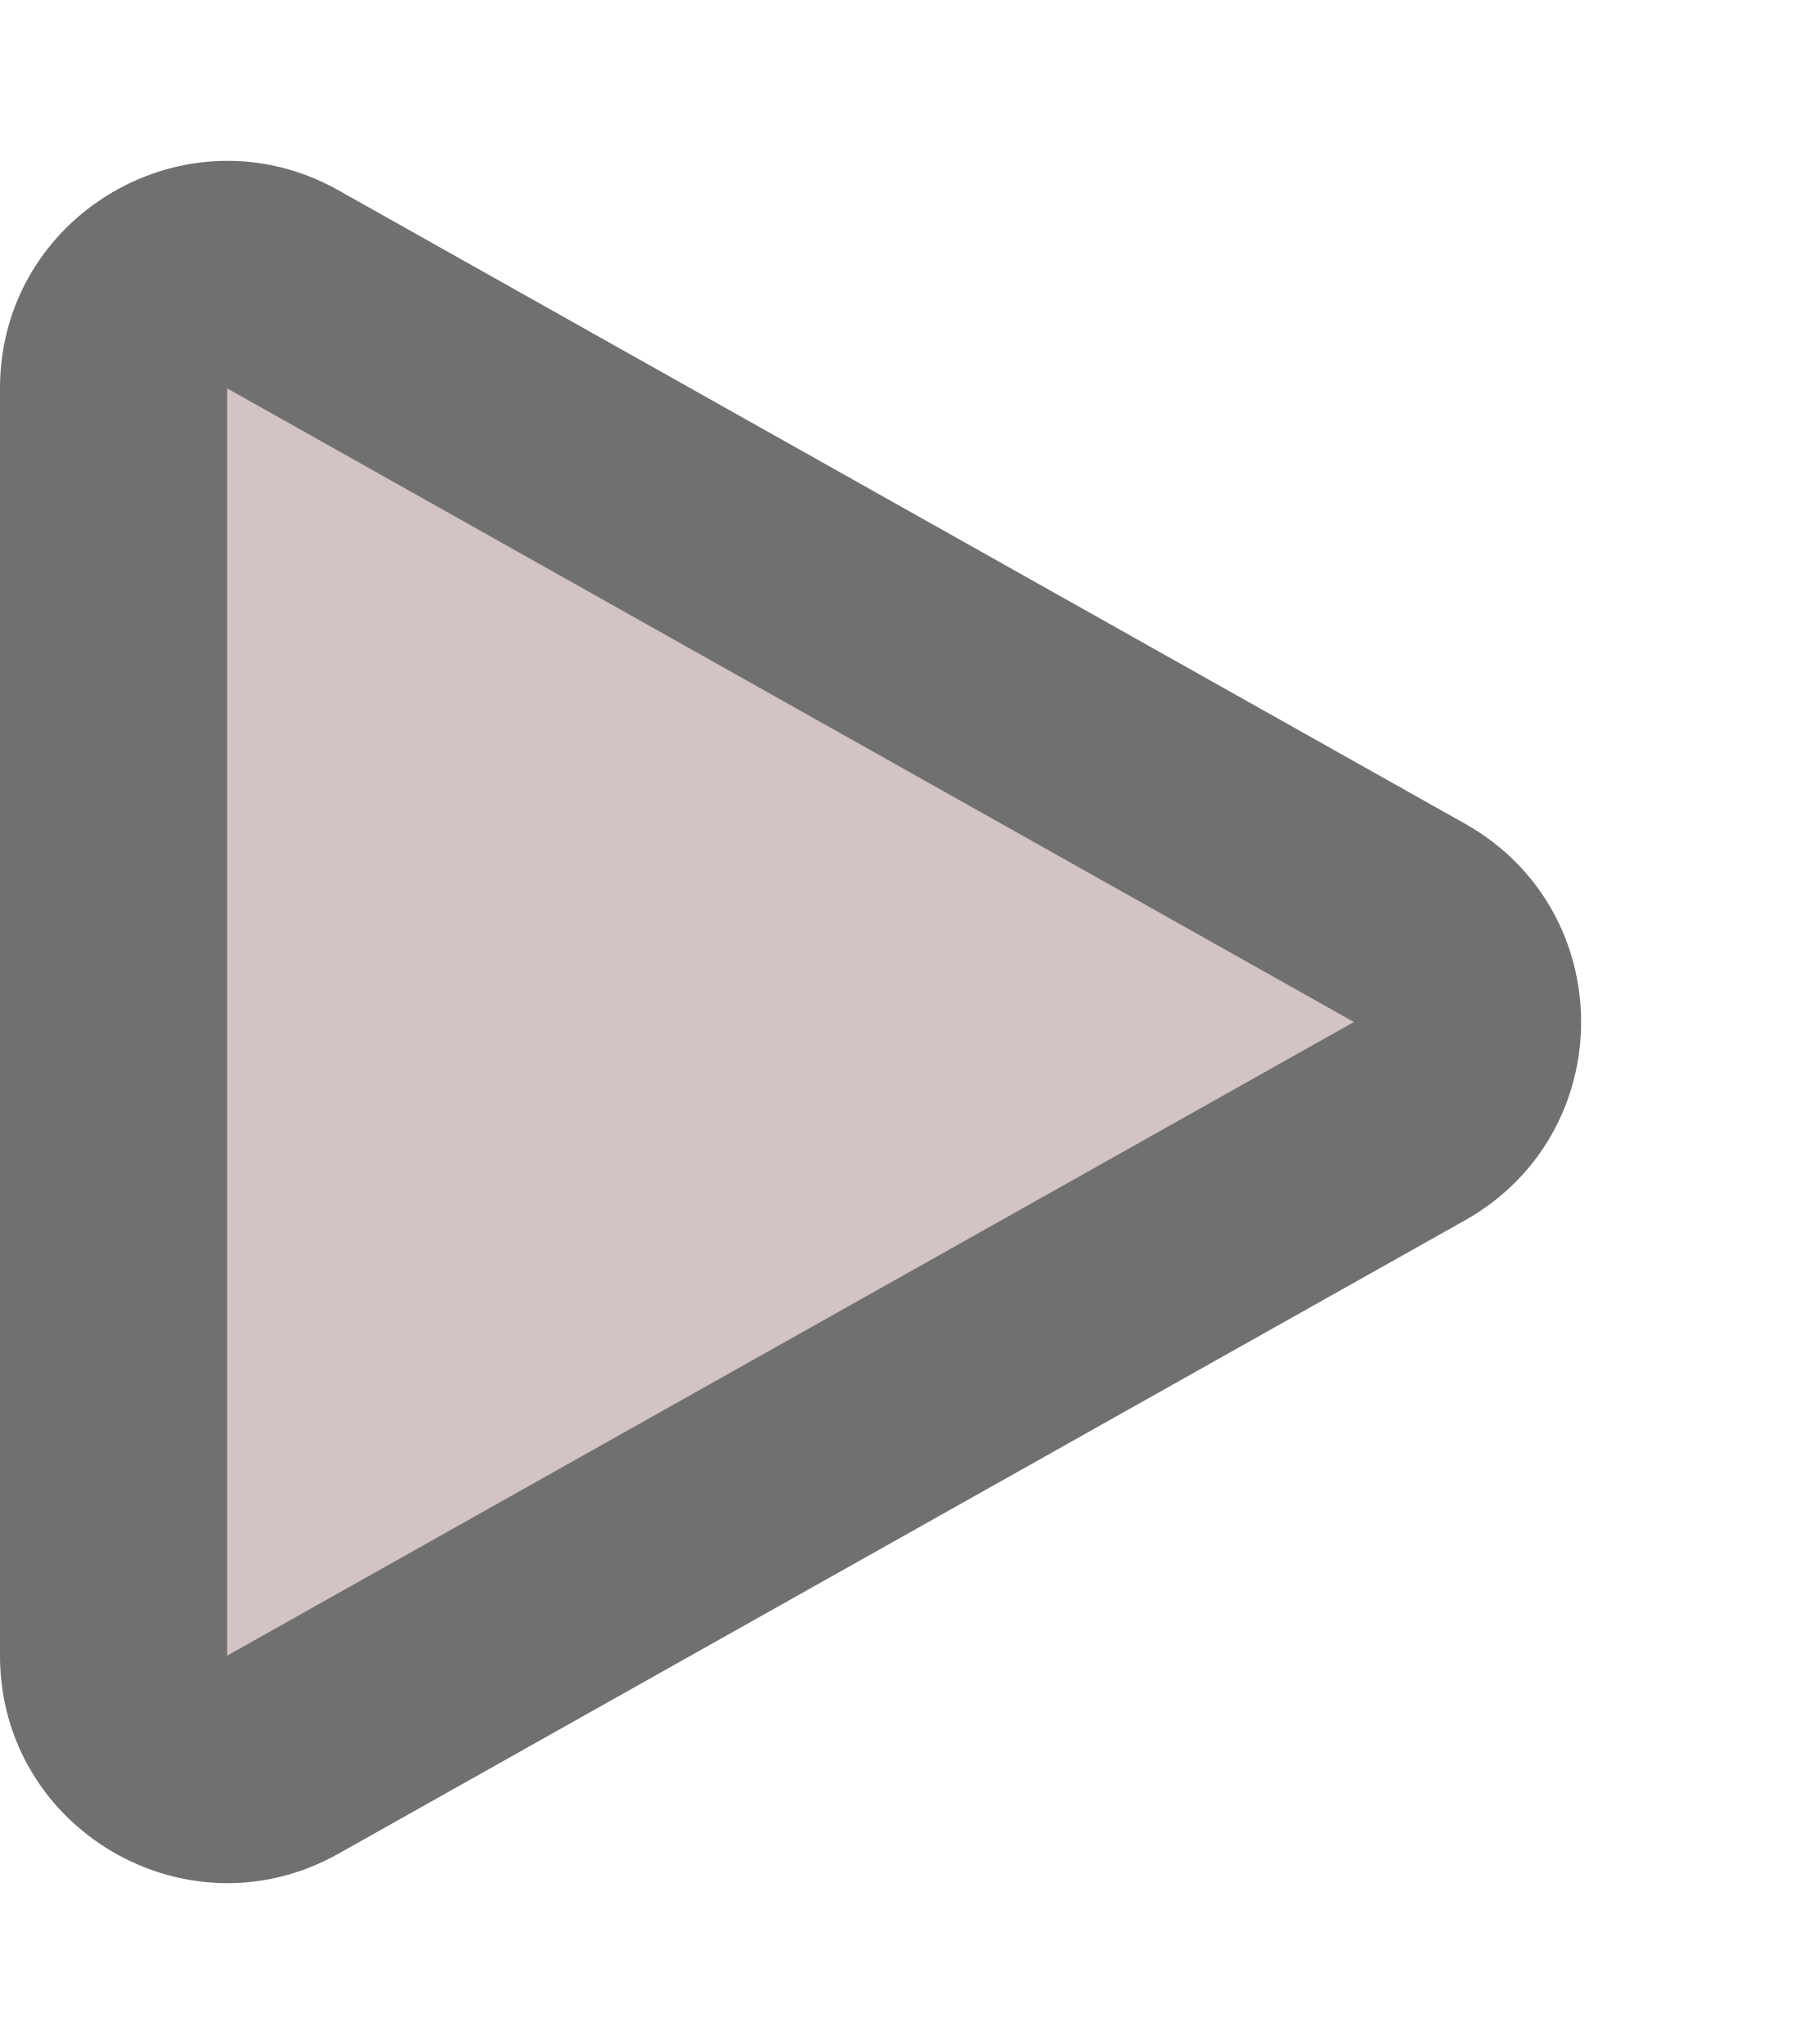
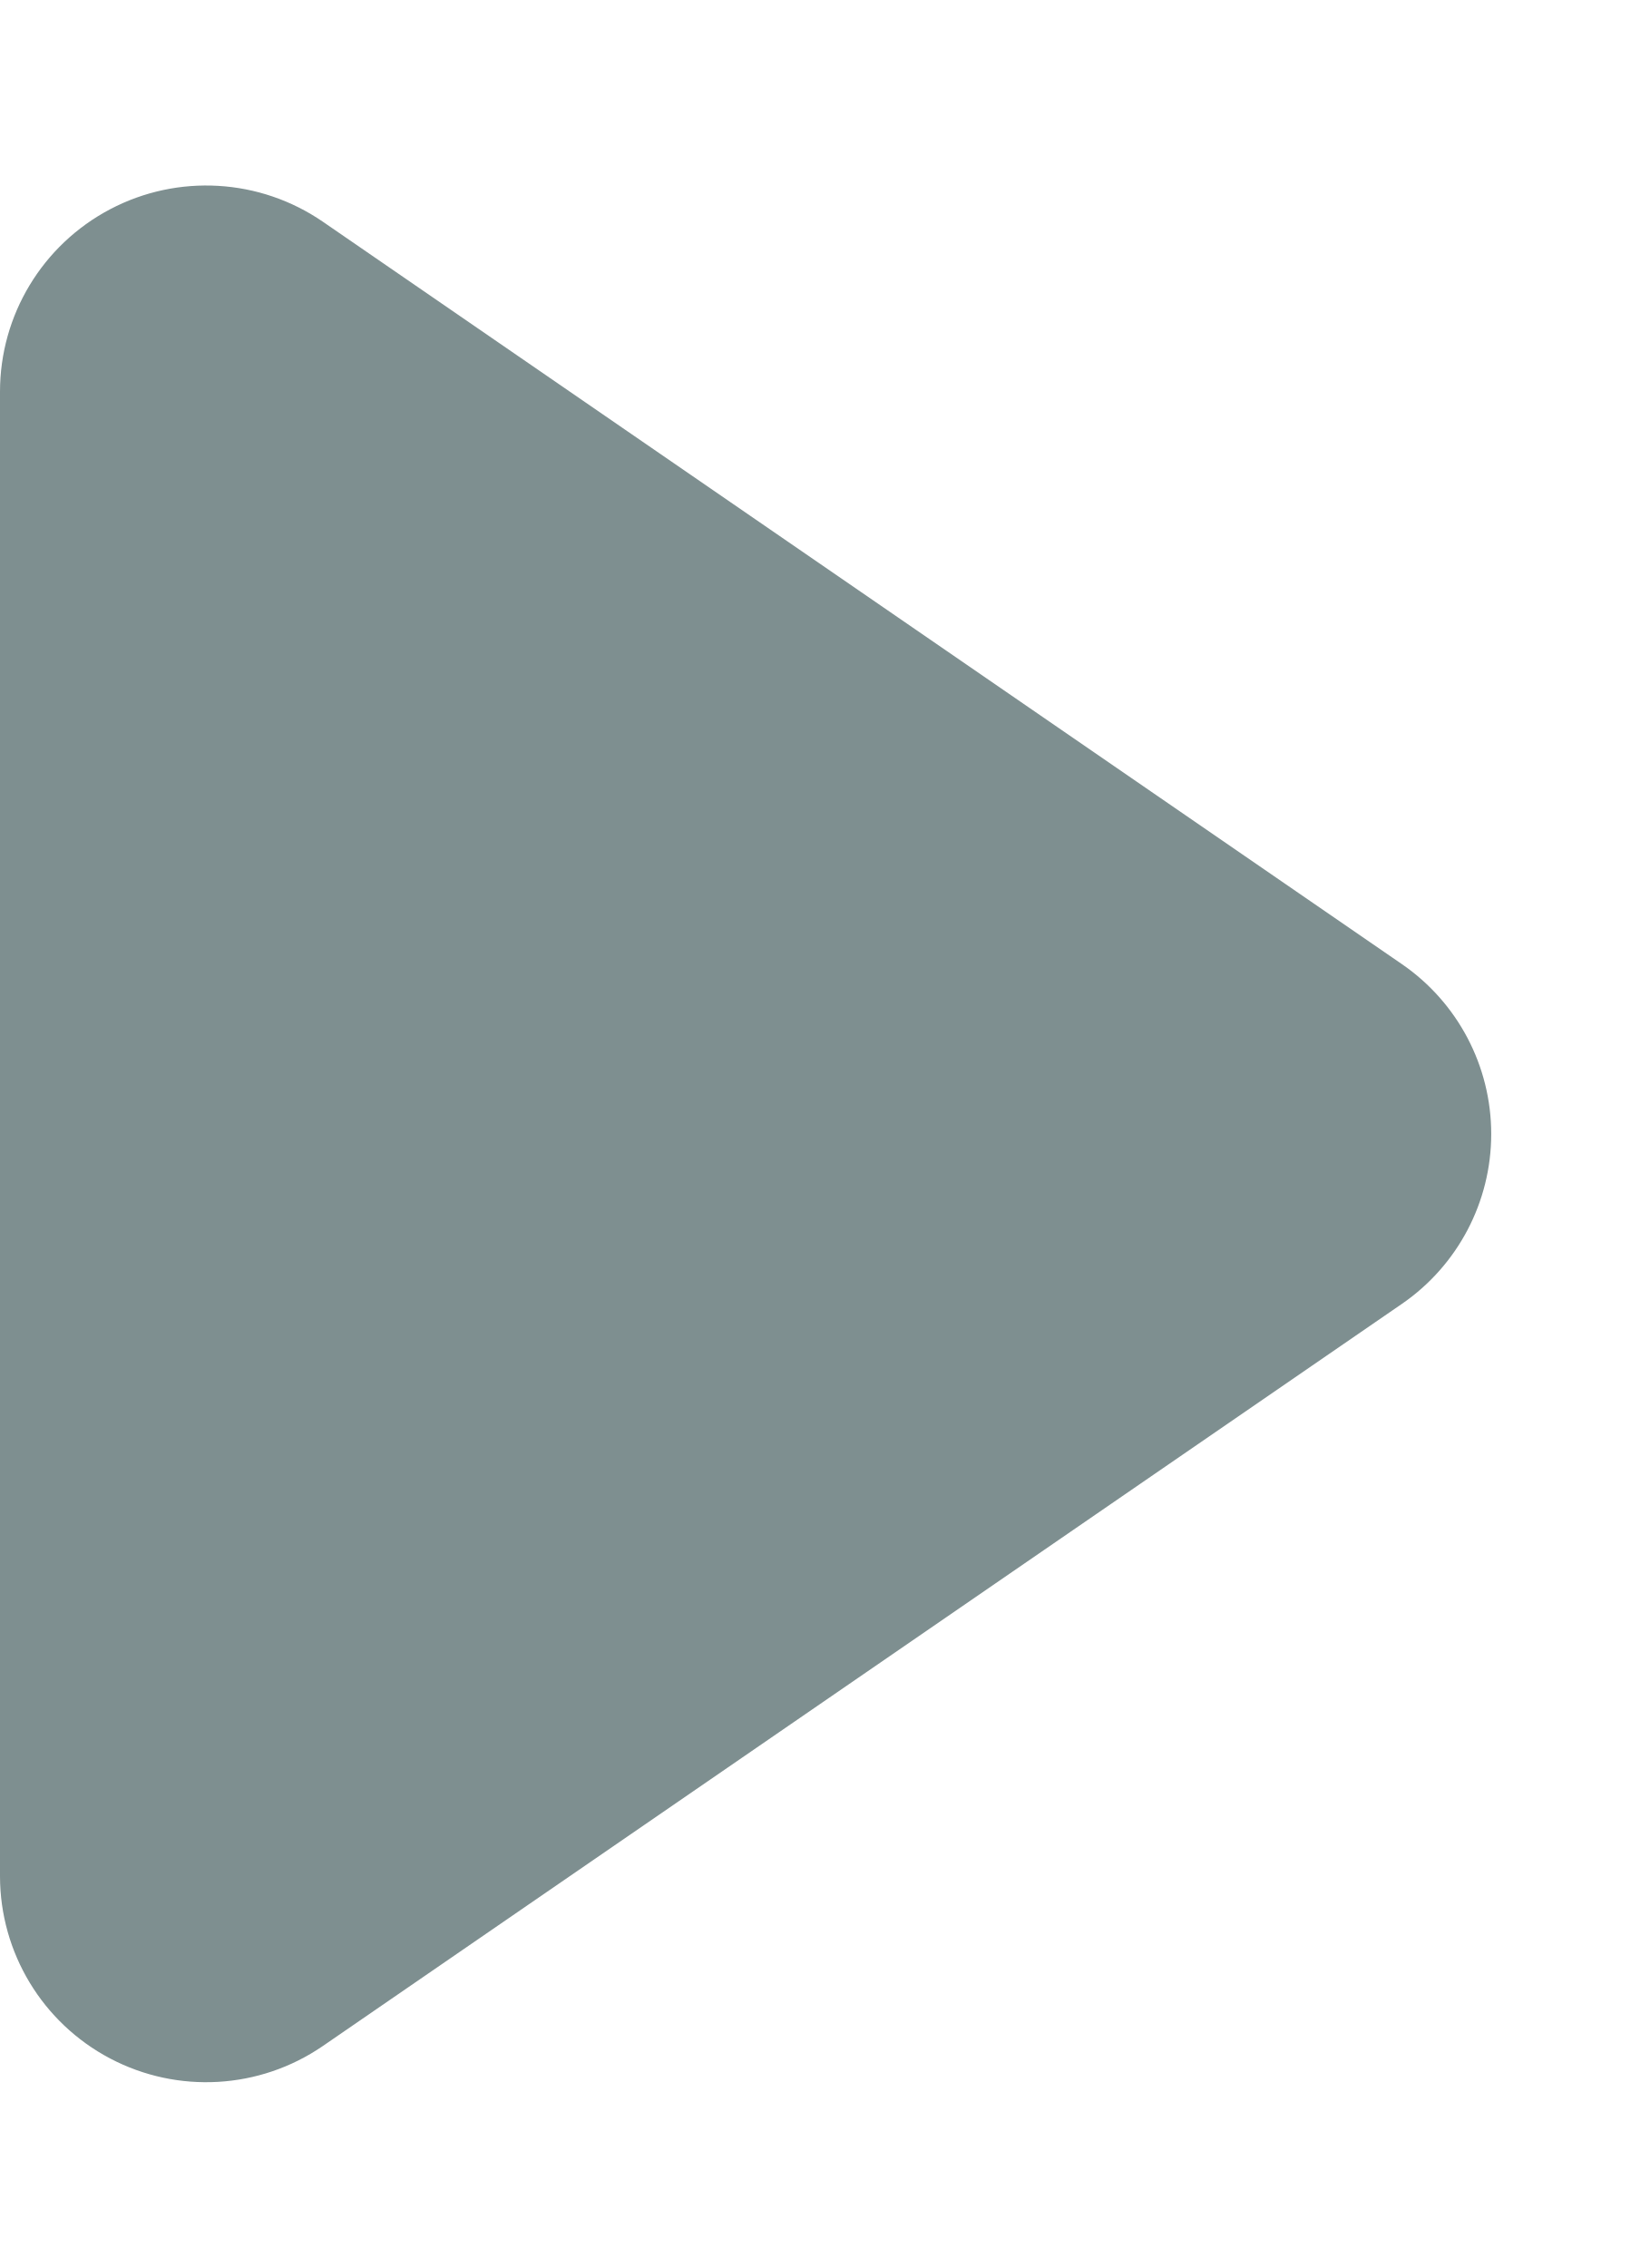
- <svg xmlns="http://www.w3.org/2000/svg" width="8" height="9" viewBox="0 0 8 9">
-   <g id="play" transform="translate(8) rotate(90)" fill="#d4c3c3" stroke-linecap="round" stroke-linejoin="round">
-     <path d="M 7.29 7.5 L 1.71 7.5 C 1.451 7.5 1.322 7.327 1.278 7.252 C 1.235 7.178 1.147 6.98 1.274 6.755 L 4.064 1.795 C 4.194 1.565 4.412 1.54 4.5 1.54 C 4.588 1.54 4.806 1.565 4.936 1.795 L 7.726 6.755 C 7.853 6.98 7.765 7.178 7.722 7.252 C 7.678 7.327 7.549 7.5 7.29 7.5 Z" stroke="none" />
-     <path d="M 4.5 2.04 L 4.5 2.04 L 1.71 7 L 7.29 7 C 7.29 7 7.29 7 7.29 7 C 7.29 7 7.29 7 7.29 7 L 4.5 2.04 M 4.5 1.04 C 4.84 1.04 5.18 1.21 5.372 1.549 L 8.162 6.51 C 8.537 7.176 8.055 8 7.29 8 L 1.71 8 C 0.945 8 0.463 7.176 0.838 6.51 L 3.628 1.549 C 3.82 1.21 4.16 1.04 4.5 1.04 Z" stroke="none" fill="#707070" />
-   </g>
+ <svg xmlns="http://www.w3.org/2000/svg" width="8" height="11" viewBox="0 0 8 11">
+   <path id="play" d="M4.676,1.2a1,1,0,0,1,1.648,0l3.6,5.235A1,1,0,0,1,9.1,8H1.9a1,1,0,0,1-.824-1.567Z" transform="translate(8) rotate(90)" fill="#7e8f90" />
</svg>
